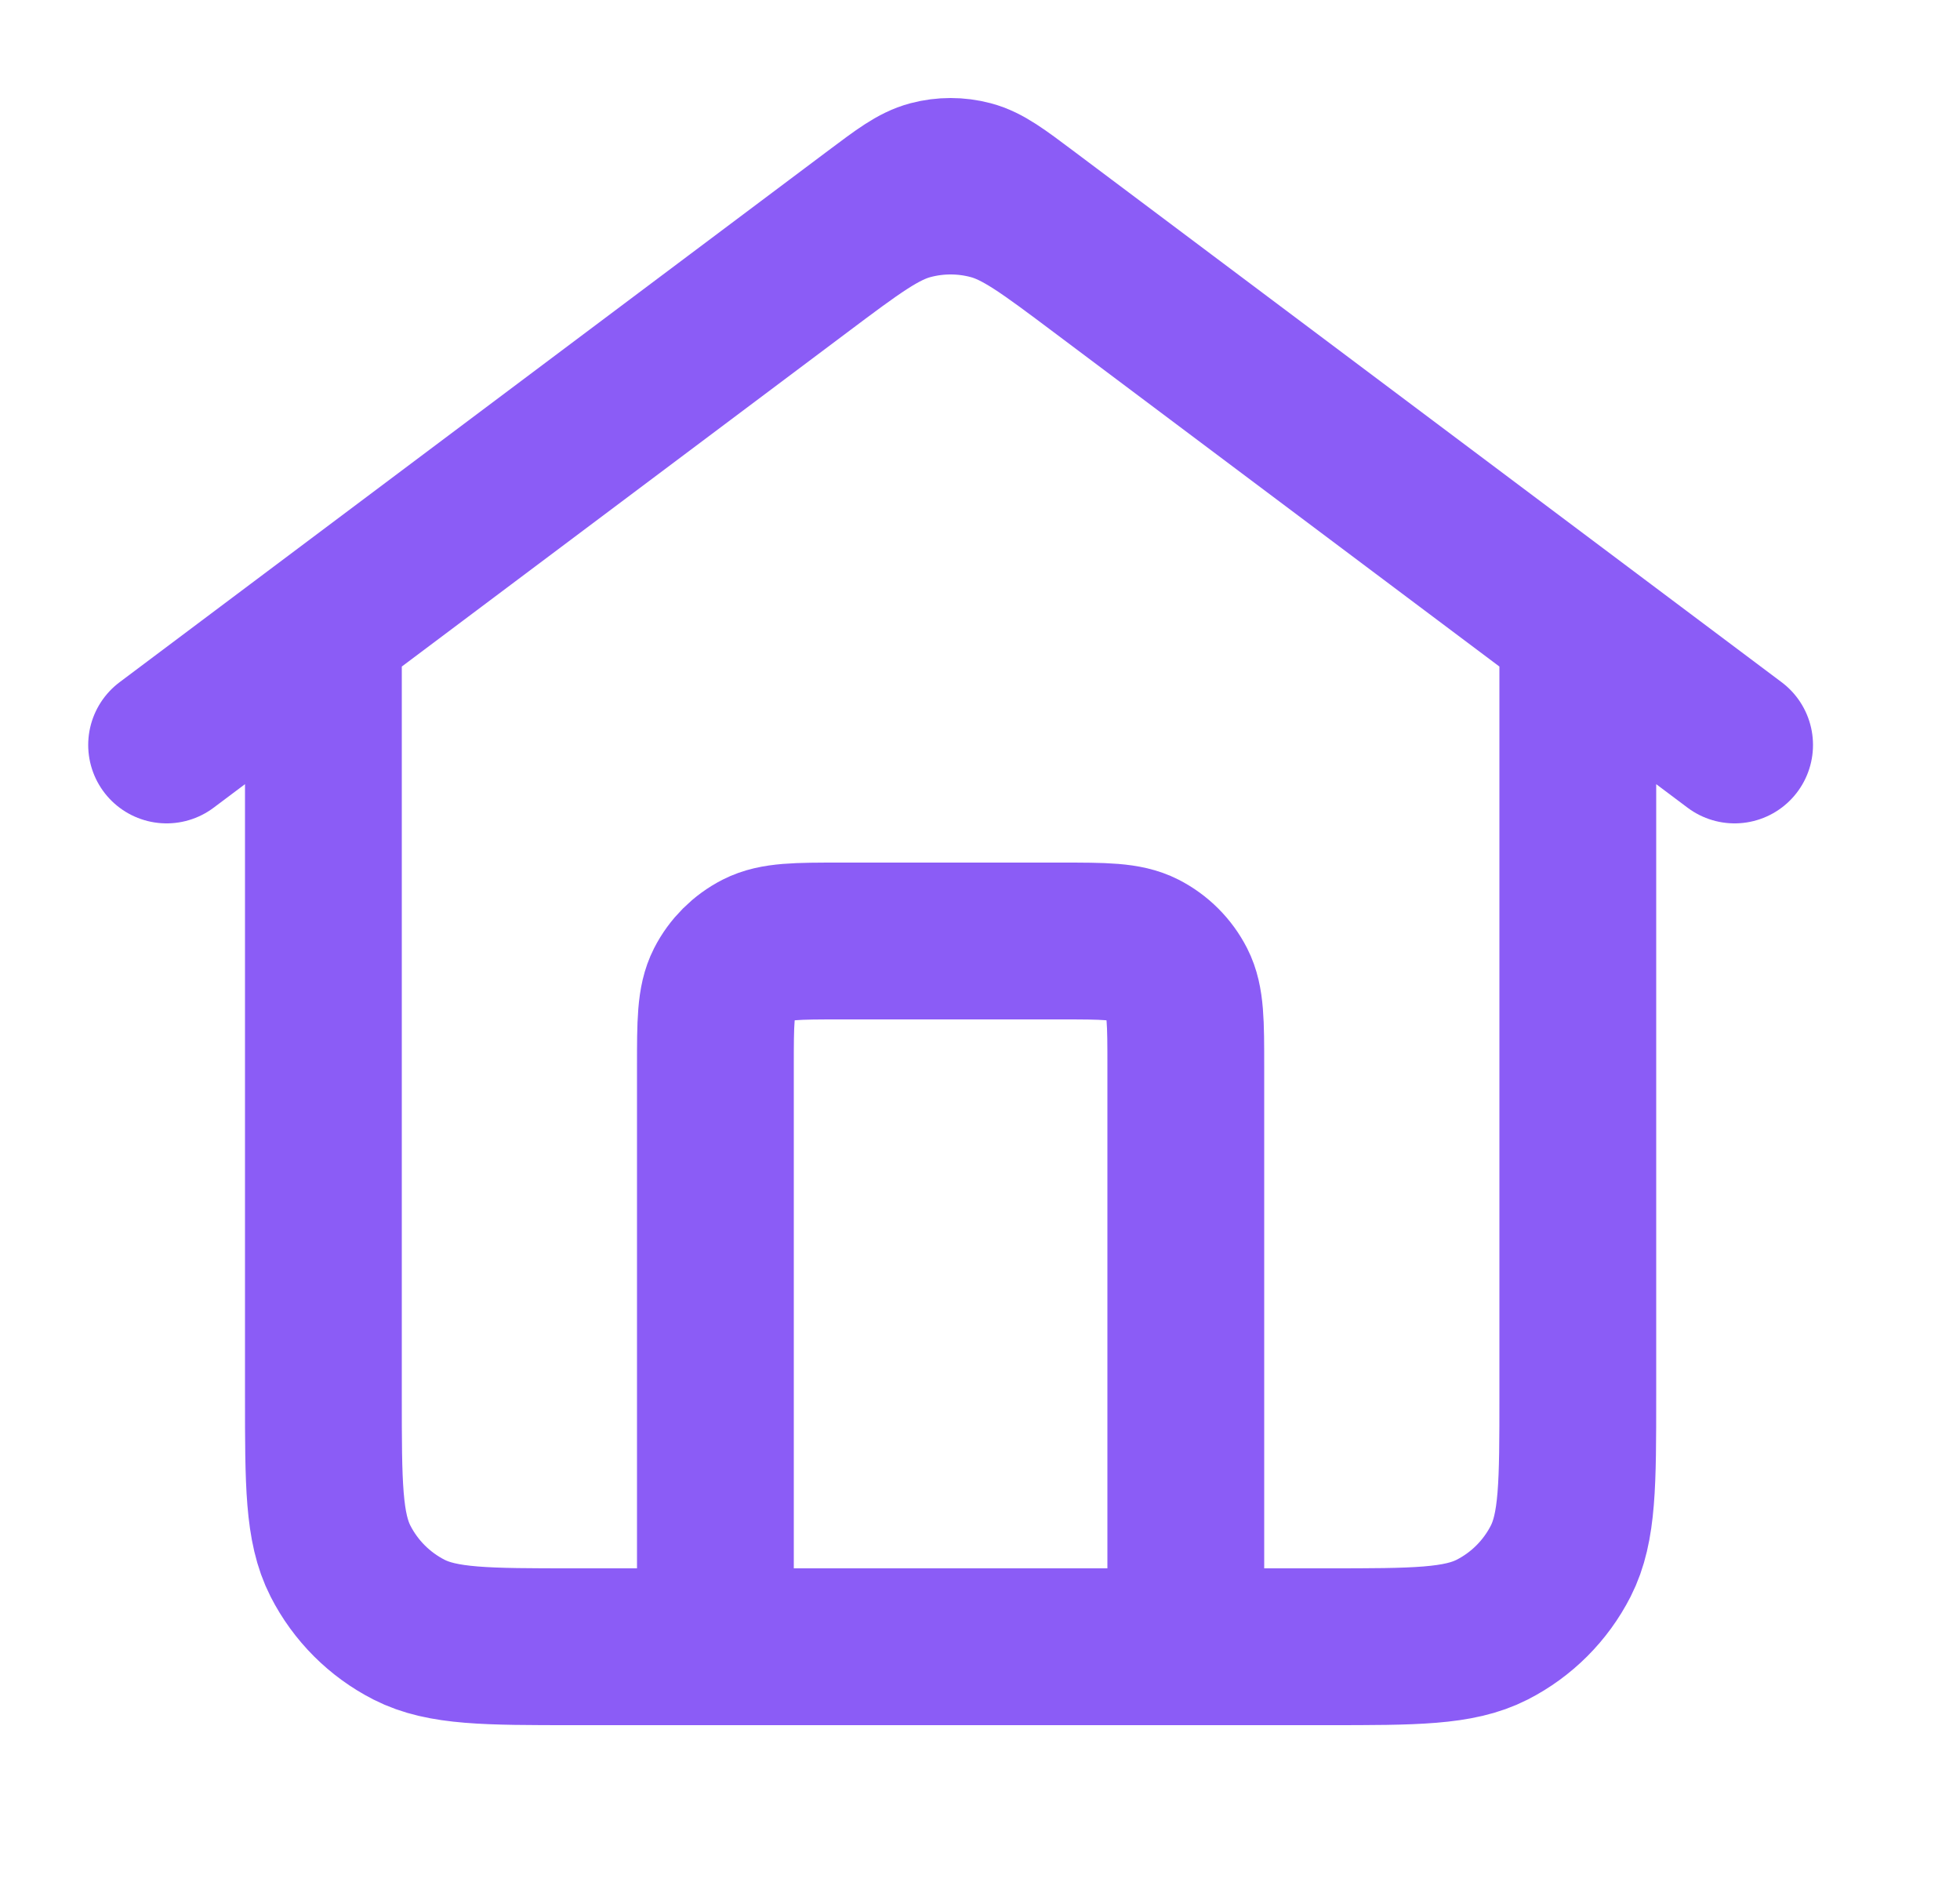
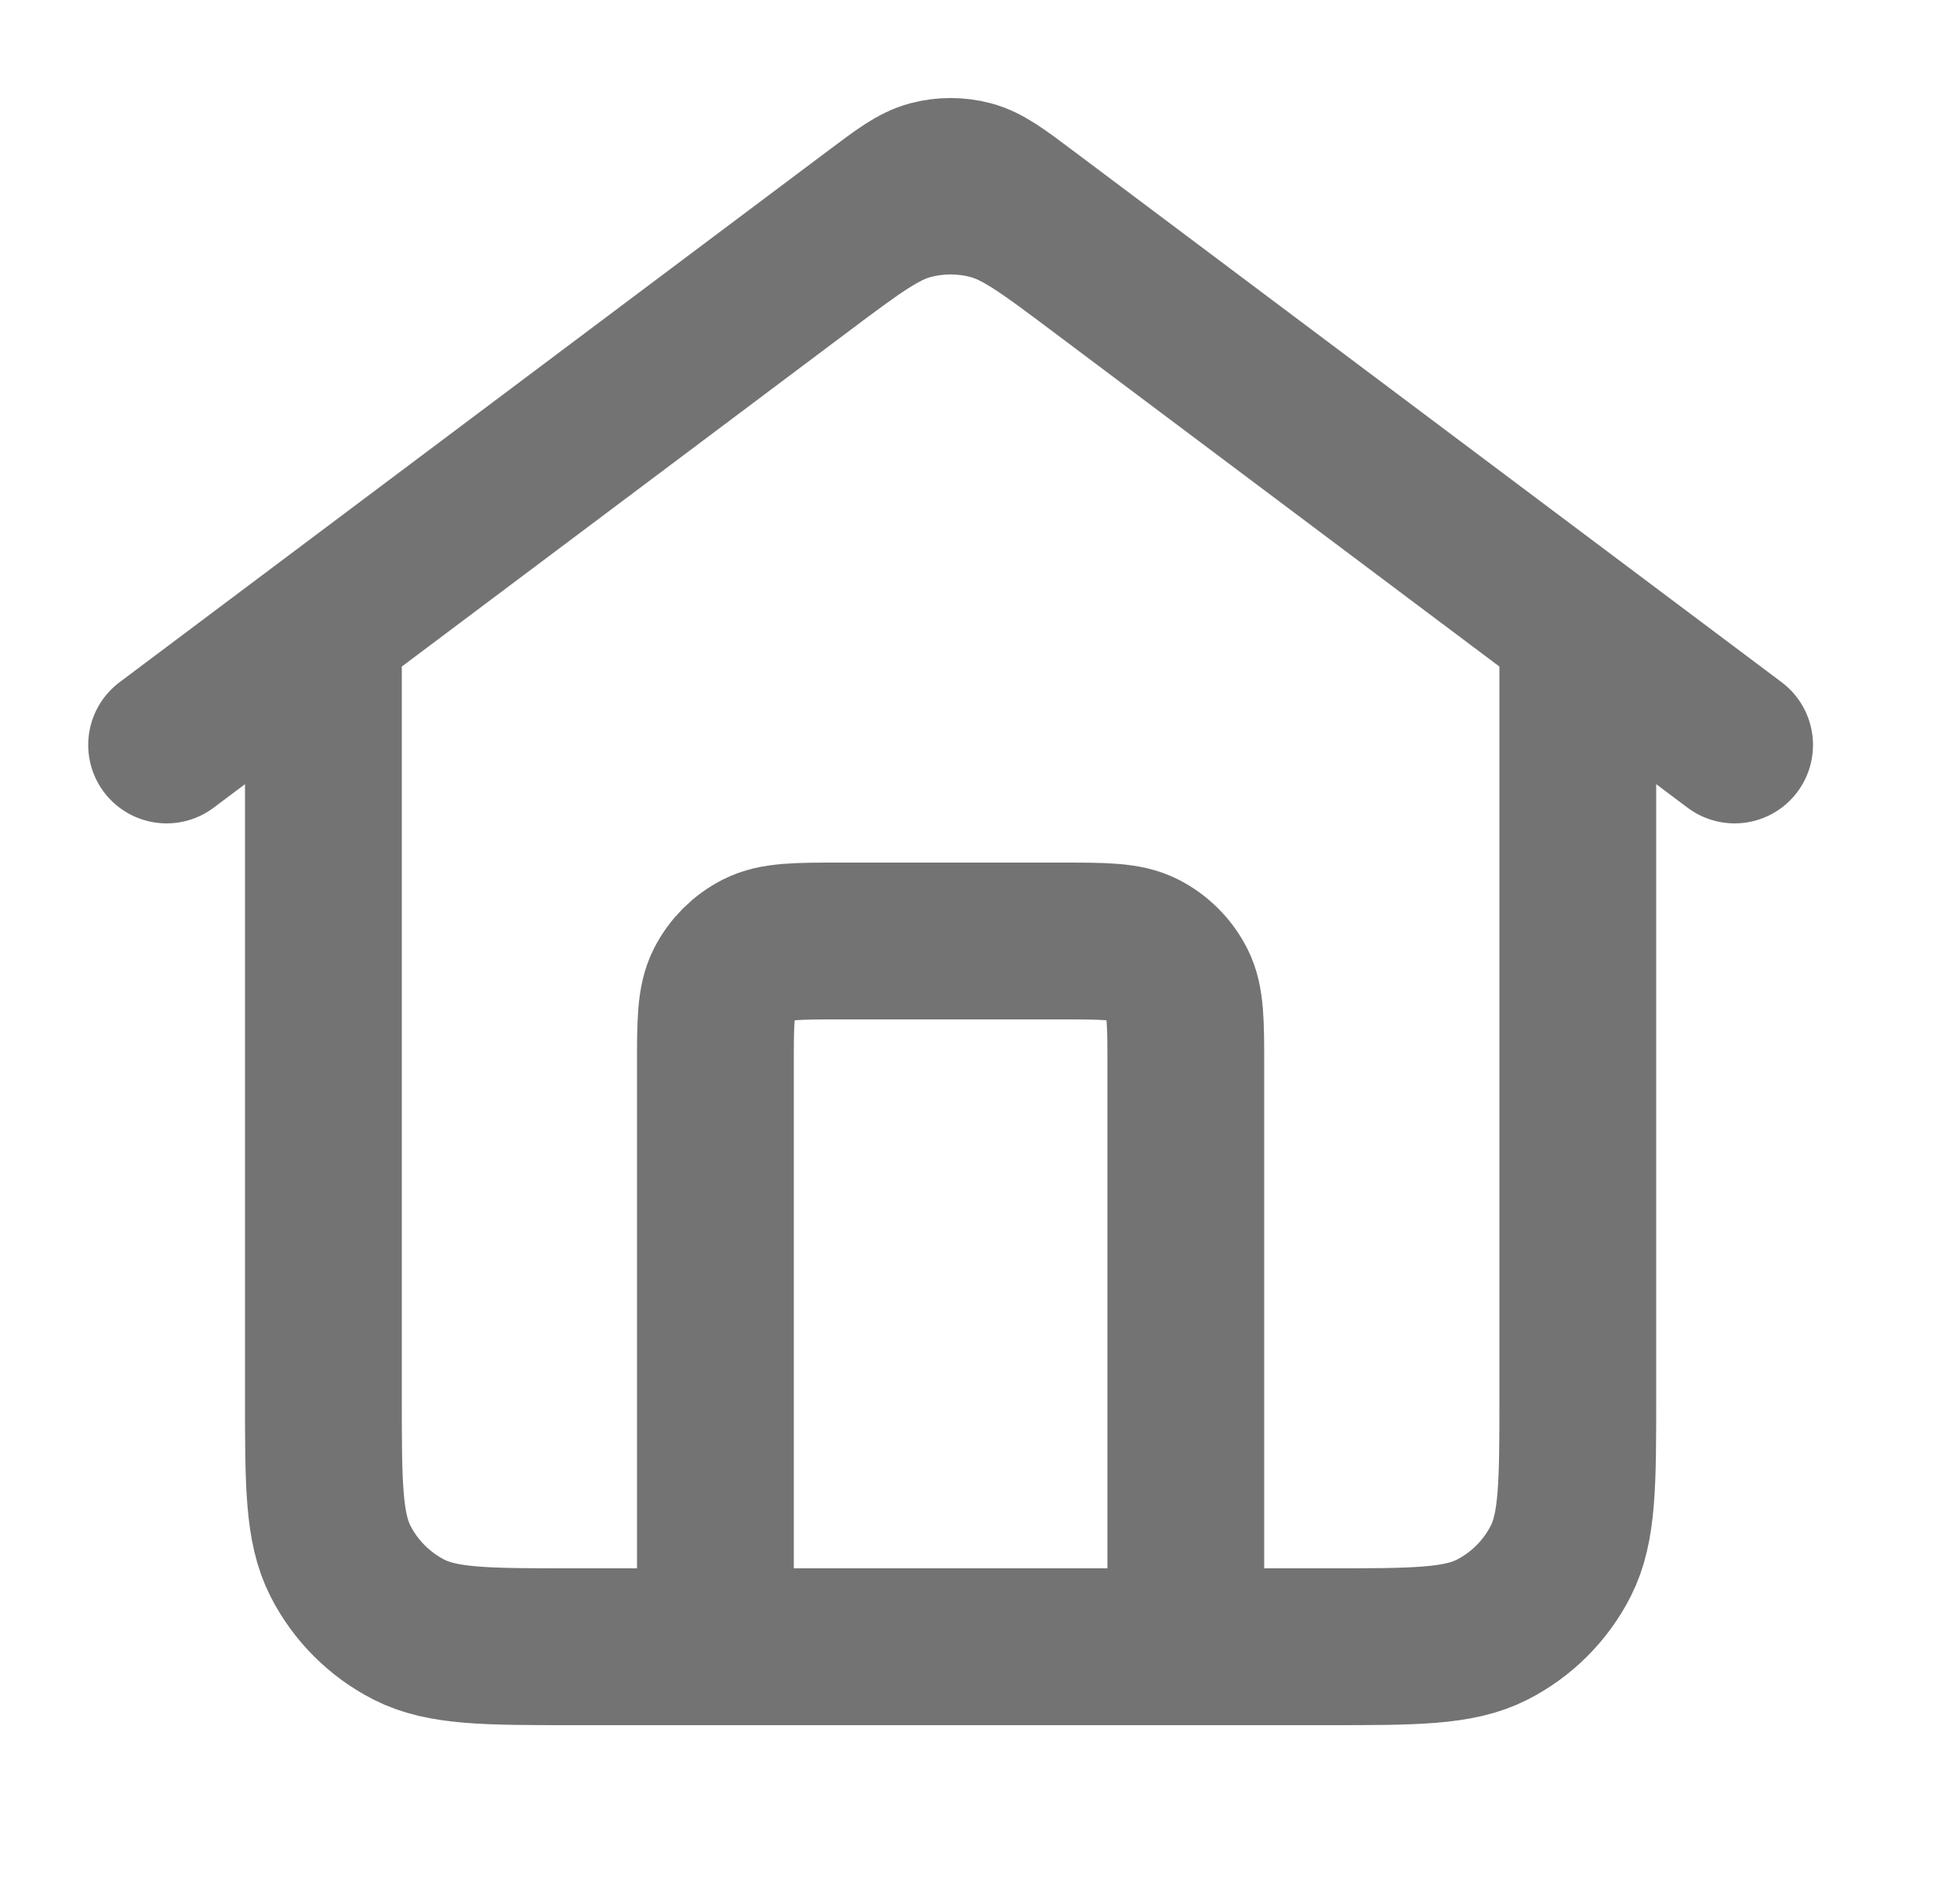
<svg xmlns="http://www.w3.org/2000/svg" width="25" height="24" viewBox="0 0 25 24" fill="none">
-   <path d="M9.125 21V13.6C9.125 13.04 9.125 12.76 9.234 12.546C9.33 12.358 9.483 12.205 9.671 12.109C9.885 12 10.165 12 10.725 12H13.525C14.085 12 14.365 12 14.579 12.109C14.767 12.205 14.92 12.358 15.016 12.546C15.125 12.76 15.125 13.04 15.125 13.6V21M2.125 9.5L11.165 2.72C11.509 2.462 11.681 2.333 11.87 2.283C12.037 2.239 12.213 2.239 12.38 2.283C12.569 2.333 12.741 2.462 13.085 2.72L22.125 9.5M4.125 8V17.8C4.125 18.92 4.125 19.48 4.343 19.908C4.535 20.284 4.841 20.59 5.217 20.782C5.645 21 6.205 21 7.325 21H16.925C18.045 21 18.605 21 19.033 20.782C19.409 20.59 19.715 20.284 19.907 19.908C20.125 19.48 20.125 18.92 20.125 17.8V8L14.045 3.44C13.357 2.924 13.012 2.665 12.634 2.566C12.3 2.478 11.95 2.478 11.616 2.566C11.238 2.665 10.893 2.924 10.205 3.44L4.125 8Z" stroke="#8B5CF6" stroke-width="2" stroke-linecap="round" stroke-linejoin="round" />
+   <path d="M9.125 21V13.6C9.125 13.04 9.125 12.76 9.234 12.546C9.33 12.358 9.483 12.205 9.671 12.109C9.885 12 10.165 12 10.725 12H13.525C14.085 12 14.365 12 14.579 12.109C14.767 12.205 14.92 12.358 15.016 12.546C15.125 12.76 15.125 13.04 15.125 13.6V21M2.125 9.5L11.165 2.72C11.509 2.462 11.681 2.333 11.87 2.283C12.037 2.239 12.213 2.239 12.38 2.283C12.569 2.333 12.741 2.462 13.085 2.72L22.125 9.5M4.125 8V17.8C4.125 18.92 4.125 19.48 4.343 19.908C4.535 20.284 4.841 20.59 5.217 20.782C5.645 21 6.205 21 7.325 21H16.925C18.045 21 18.605 21 19.033 20.782C19.409 20.59 19.715 20.284 19.907 19.908C20.125 19.48 20.125 18.92 20.125 17.8V8L14.045 3.44C13.357 2.924 13.012 2.665 12.634 2.566C12.3 2.478 11.95 2.478 11.616 2.566C11.238 2.665 10.893 2.924 10.205 3.44L4.125 8Z" stroke="#737373" stroke-width="2" stroke-linecap="round" stroke-linejoin="round" />
</svg>
